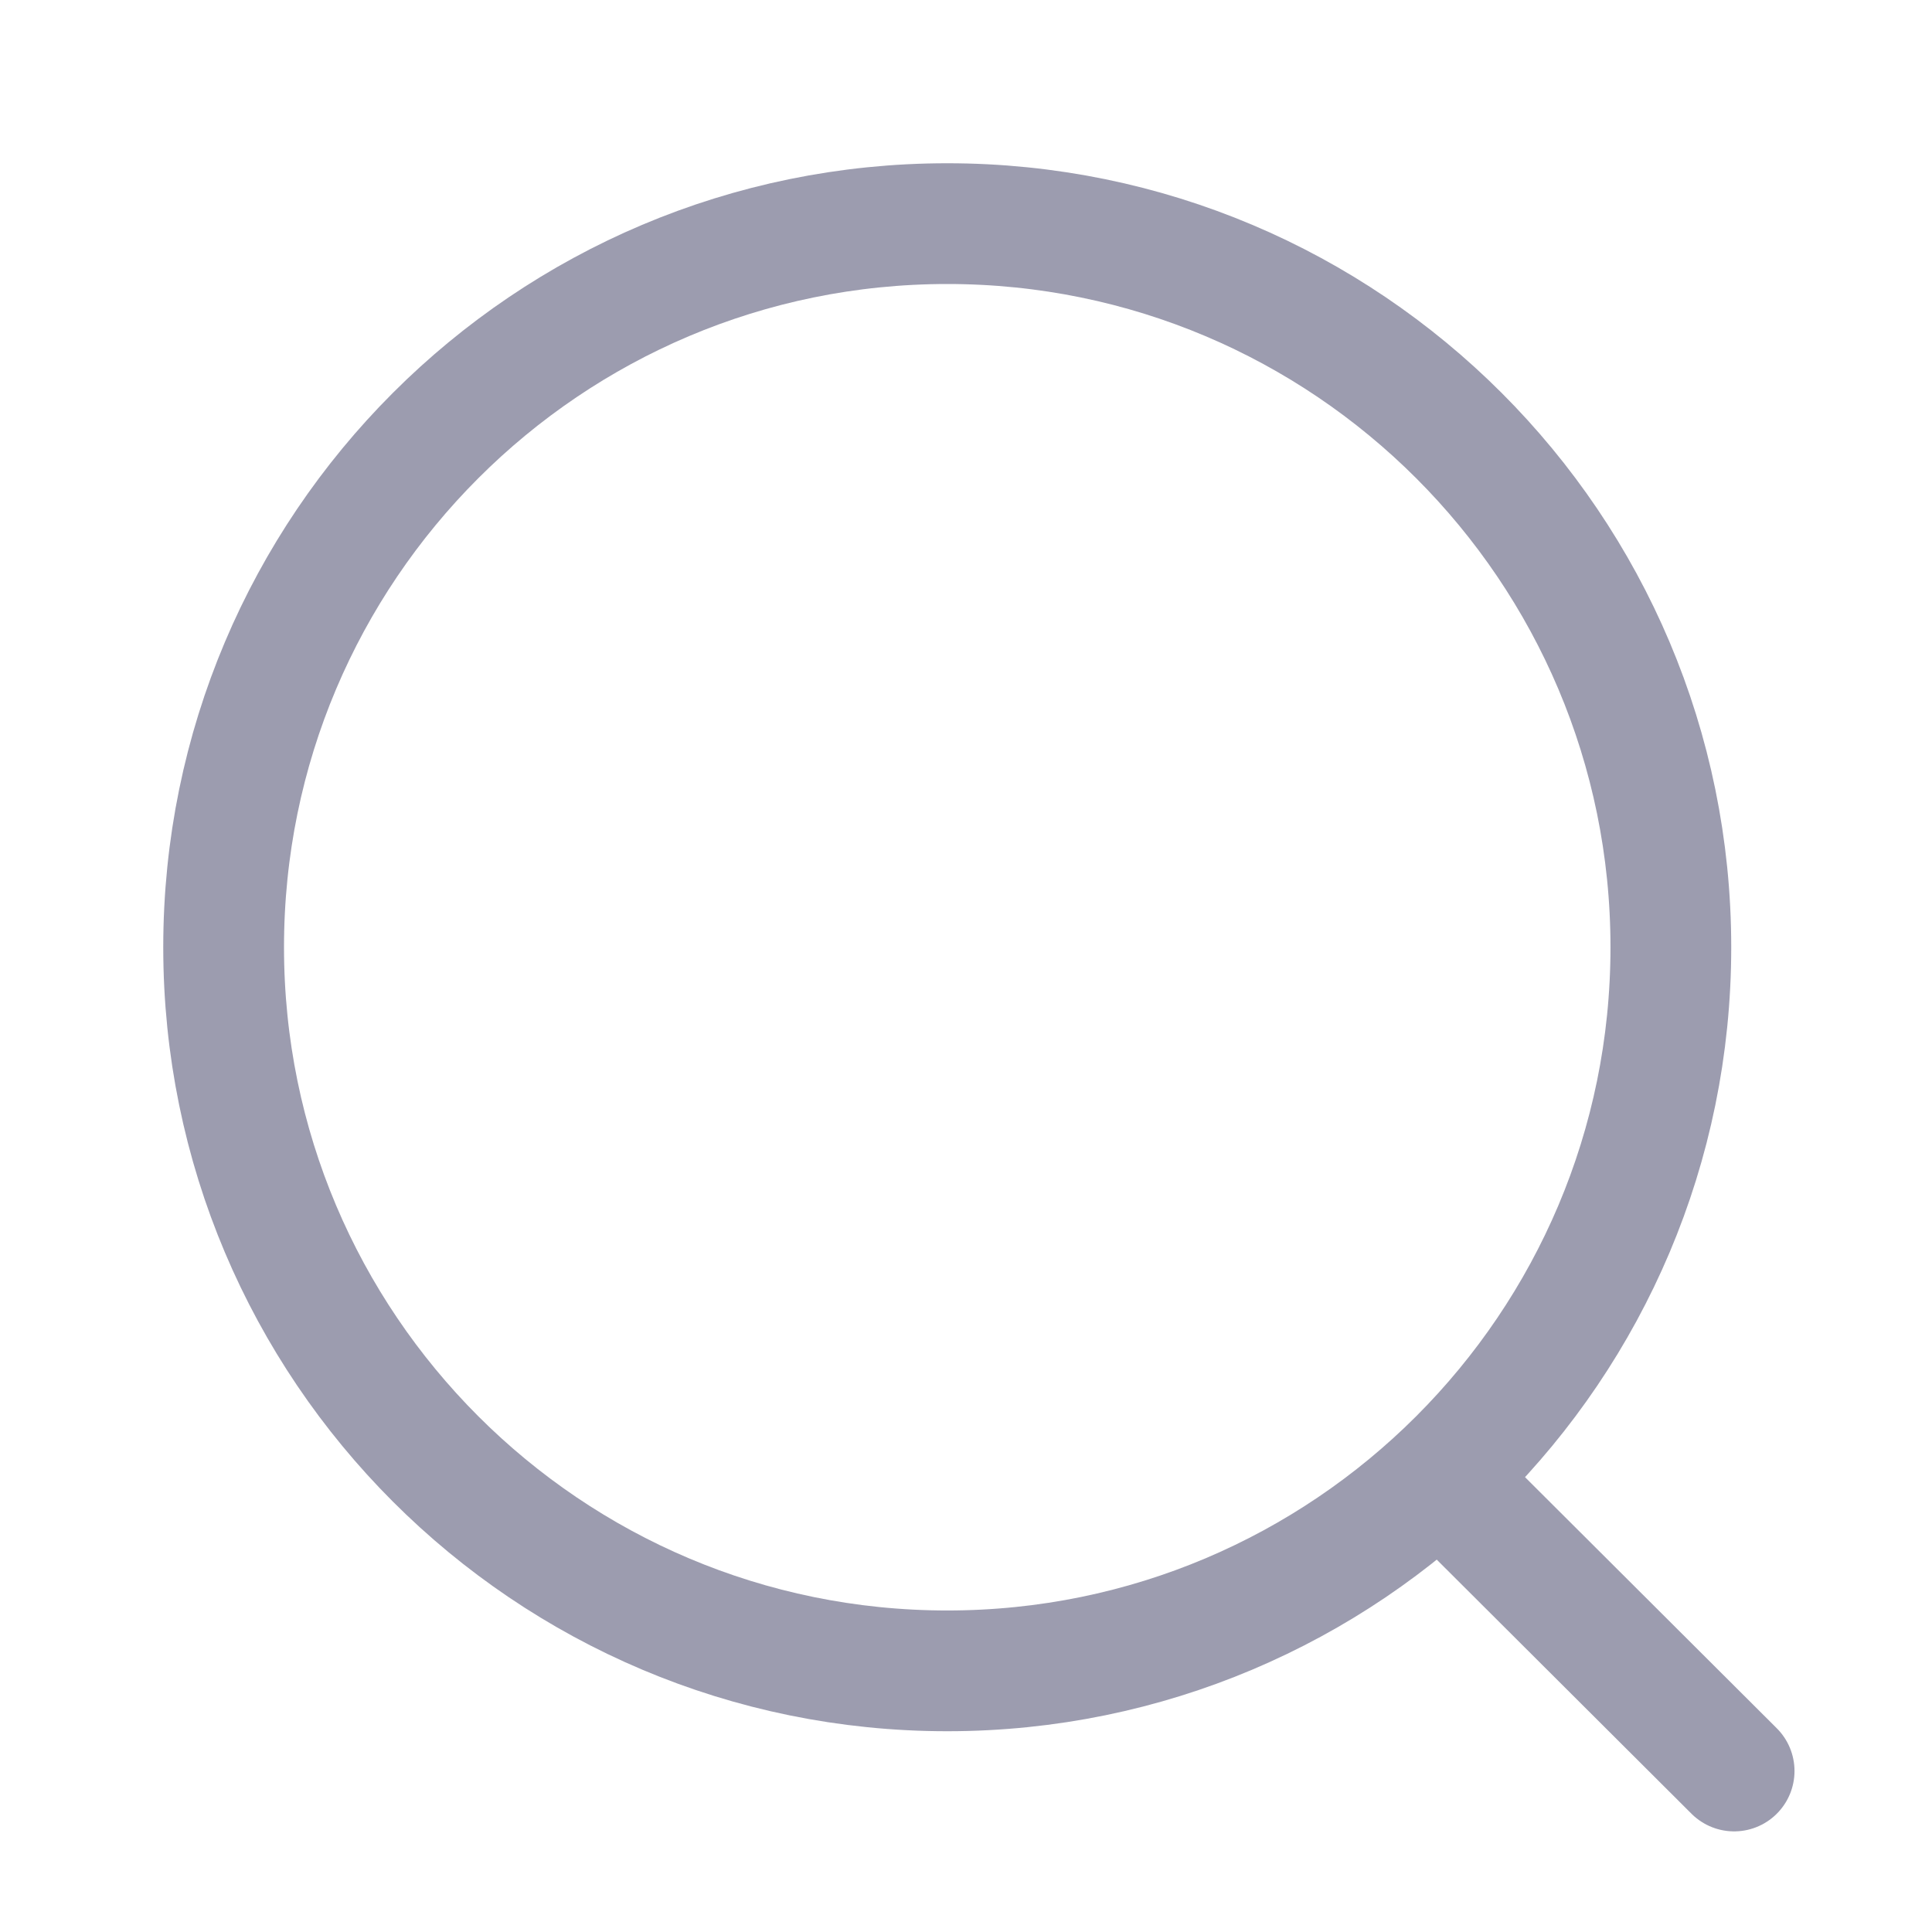
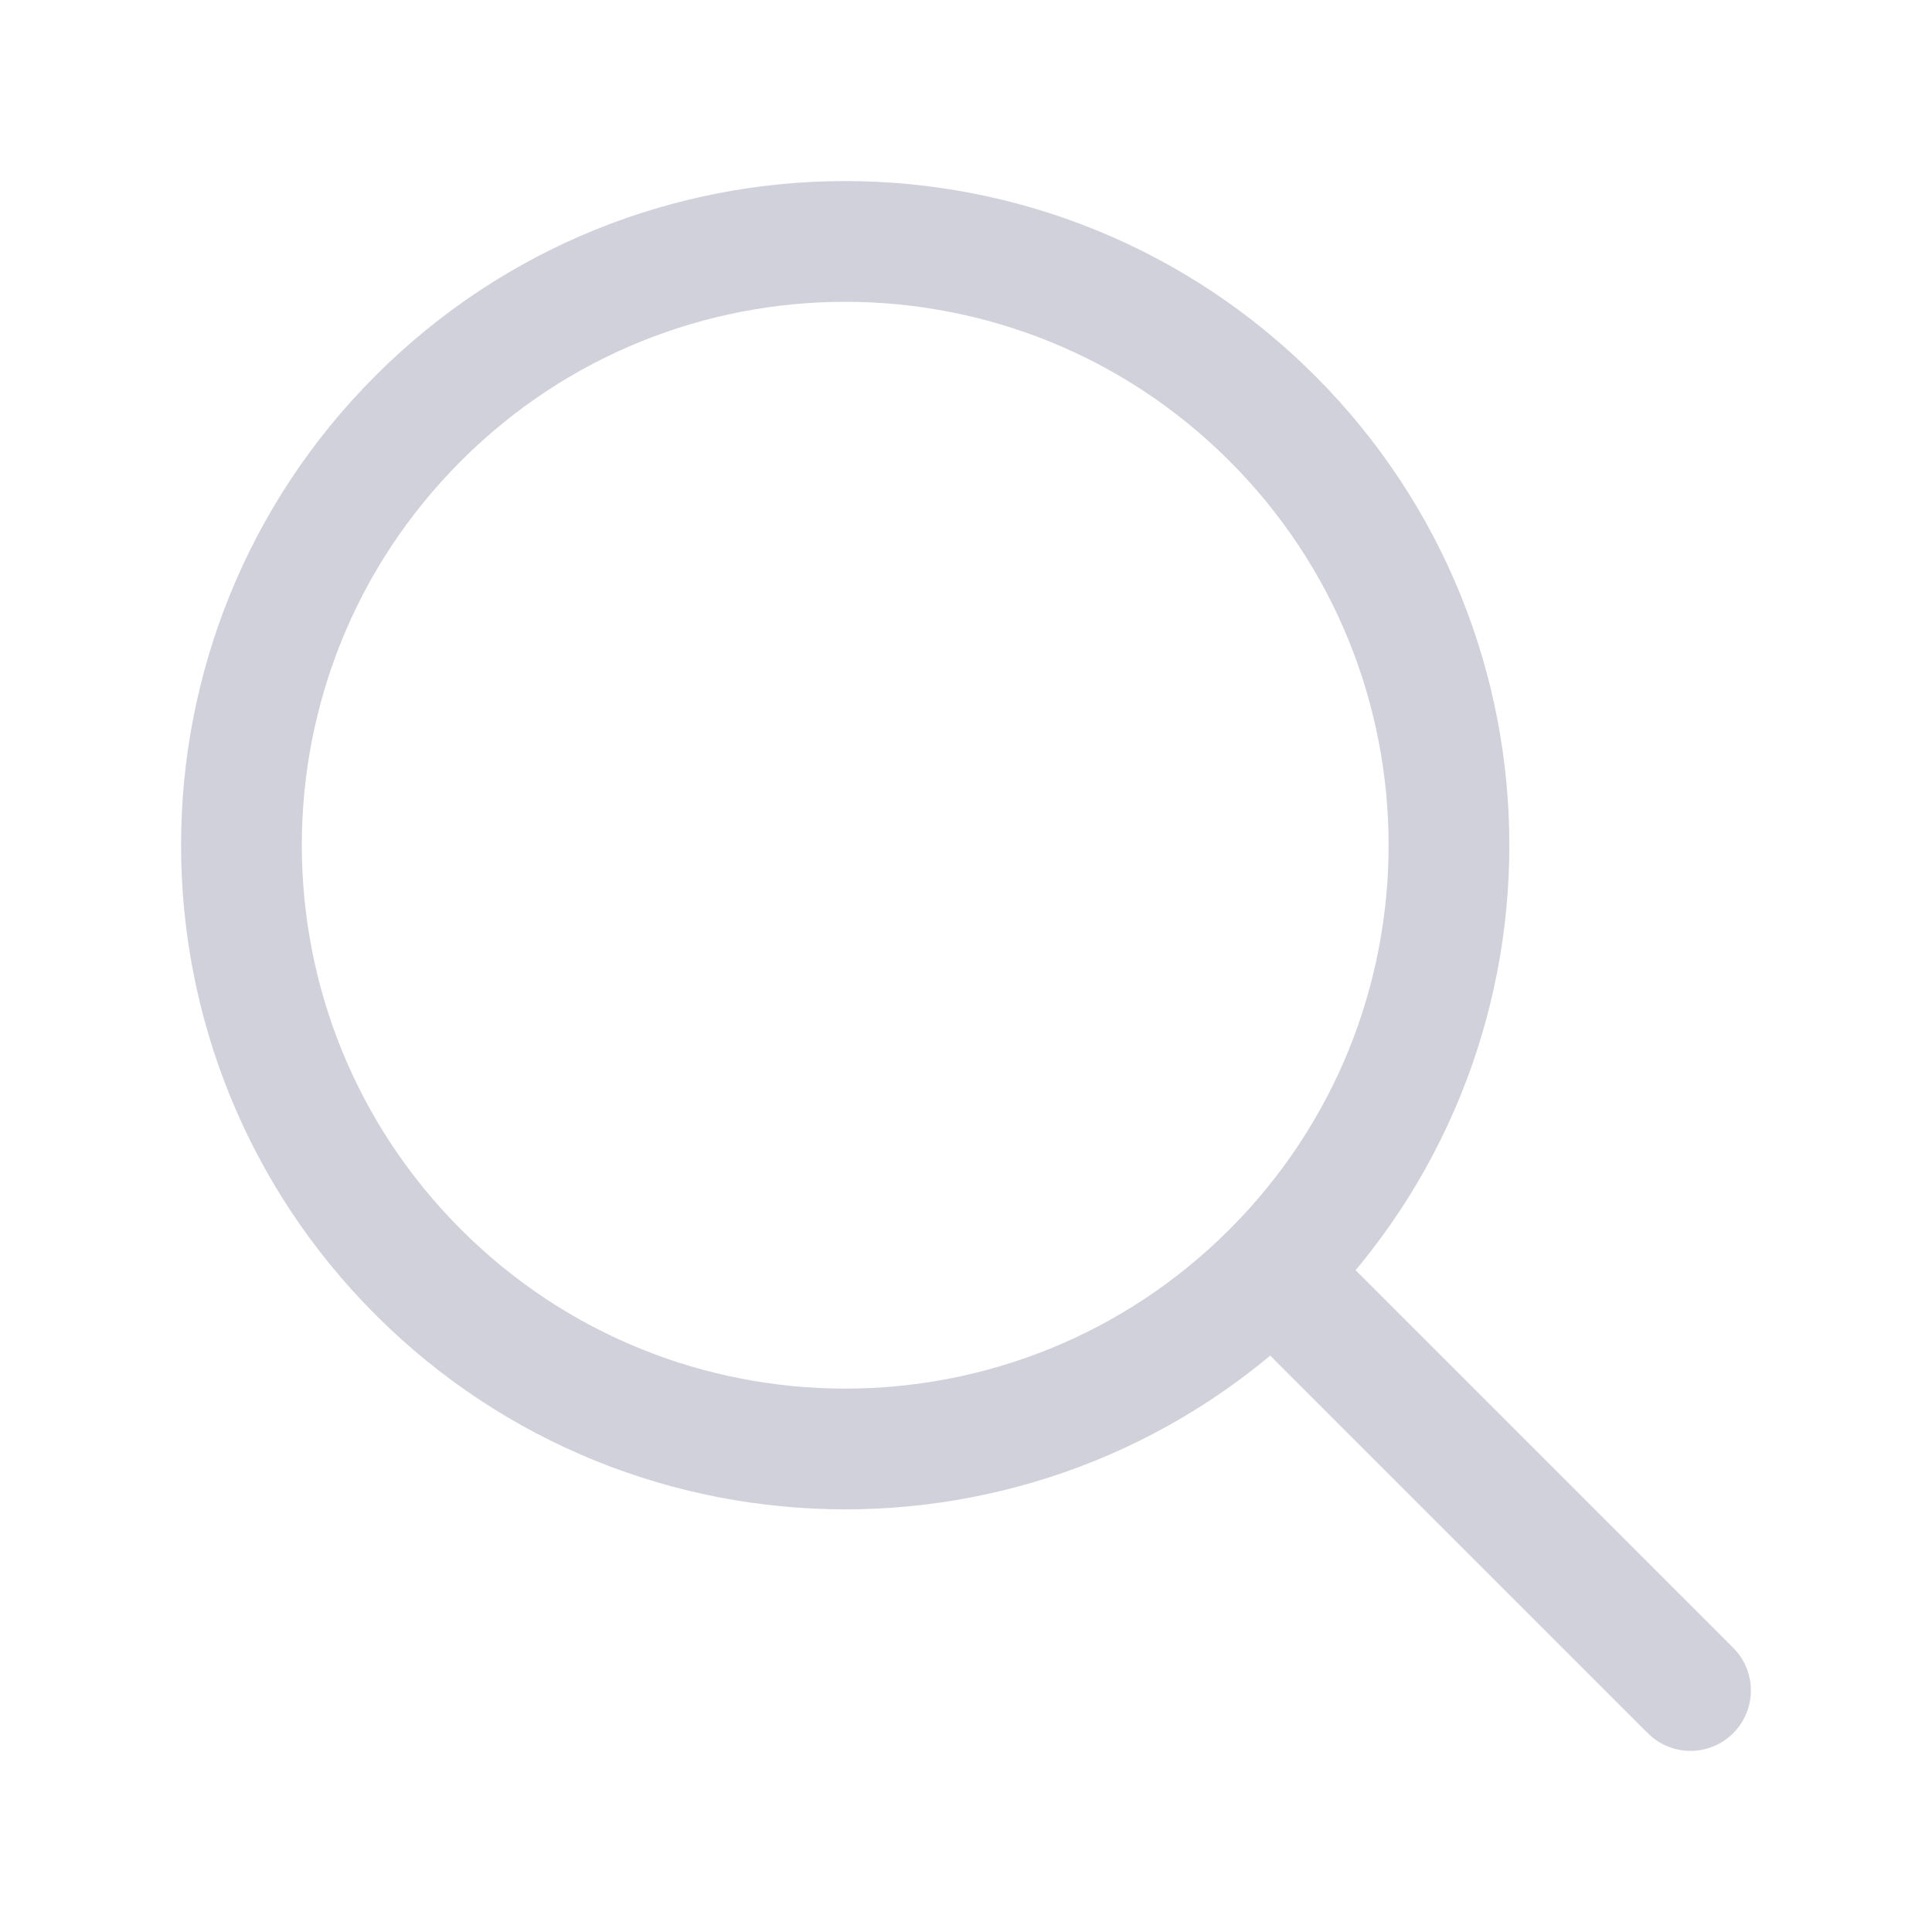
- <svg xmlns="http://www.w3.org/2000/svg" width="24" height="24" viewBox="0 0 24 24" fill="none">
-   <circle cx="11.767" cy="11.767" r="8.989" stroke="#9C9CAF" stroke-width="1.5" stroke-linecap="round" stroke-linejoin="round" />
-   <path d="M18.018 18.485L21.542 22" stroke="#9C9CAF" stroke-width="1.5" stroke-linecap="round" stroke-linejoin="round" />
+ <svg xmlns="http://www.w3.org/2000/svg" fill="none" viewBox="0 0 24 24" stroke-width="1.5" stroke="#D1D1DB">
+   <path stroke-linecap="round" stroke-linejoin="round" d="m21 21-5.197-5.197m0 0A7.5 7.5 0 1 0 5.196 5.196a7.5 7.5 0 0 0 10.607 10.607Z" />
</svg>
